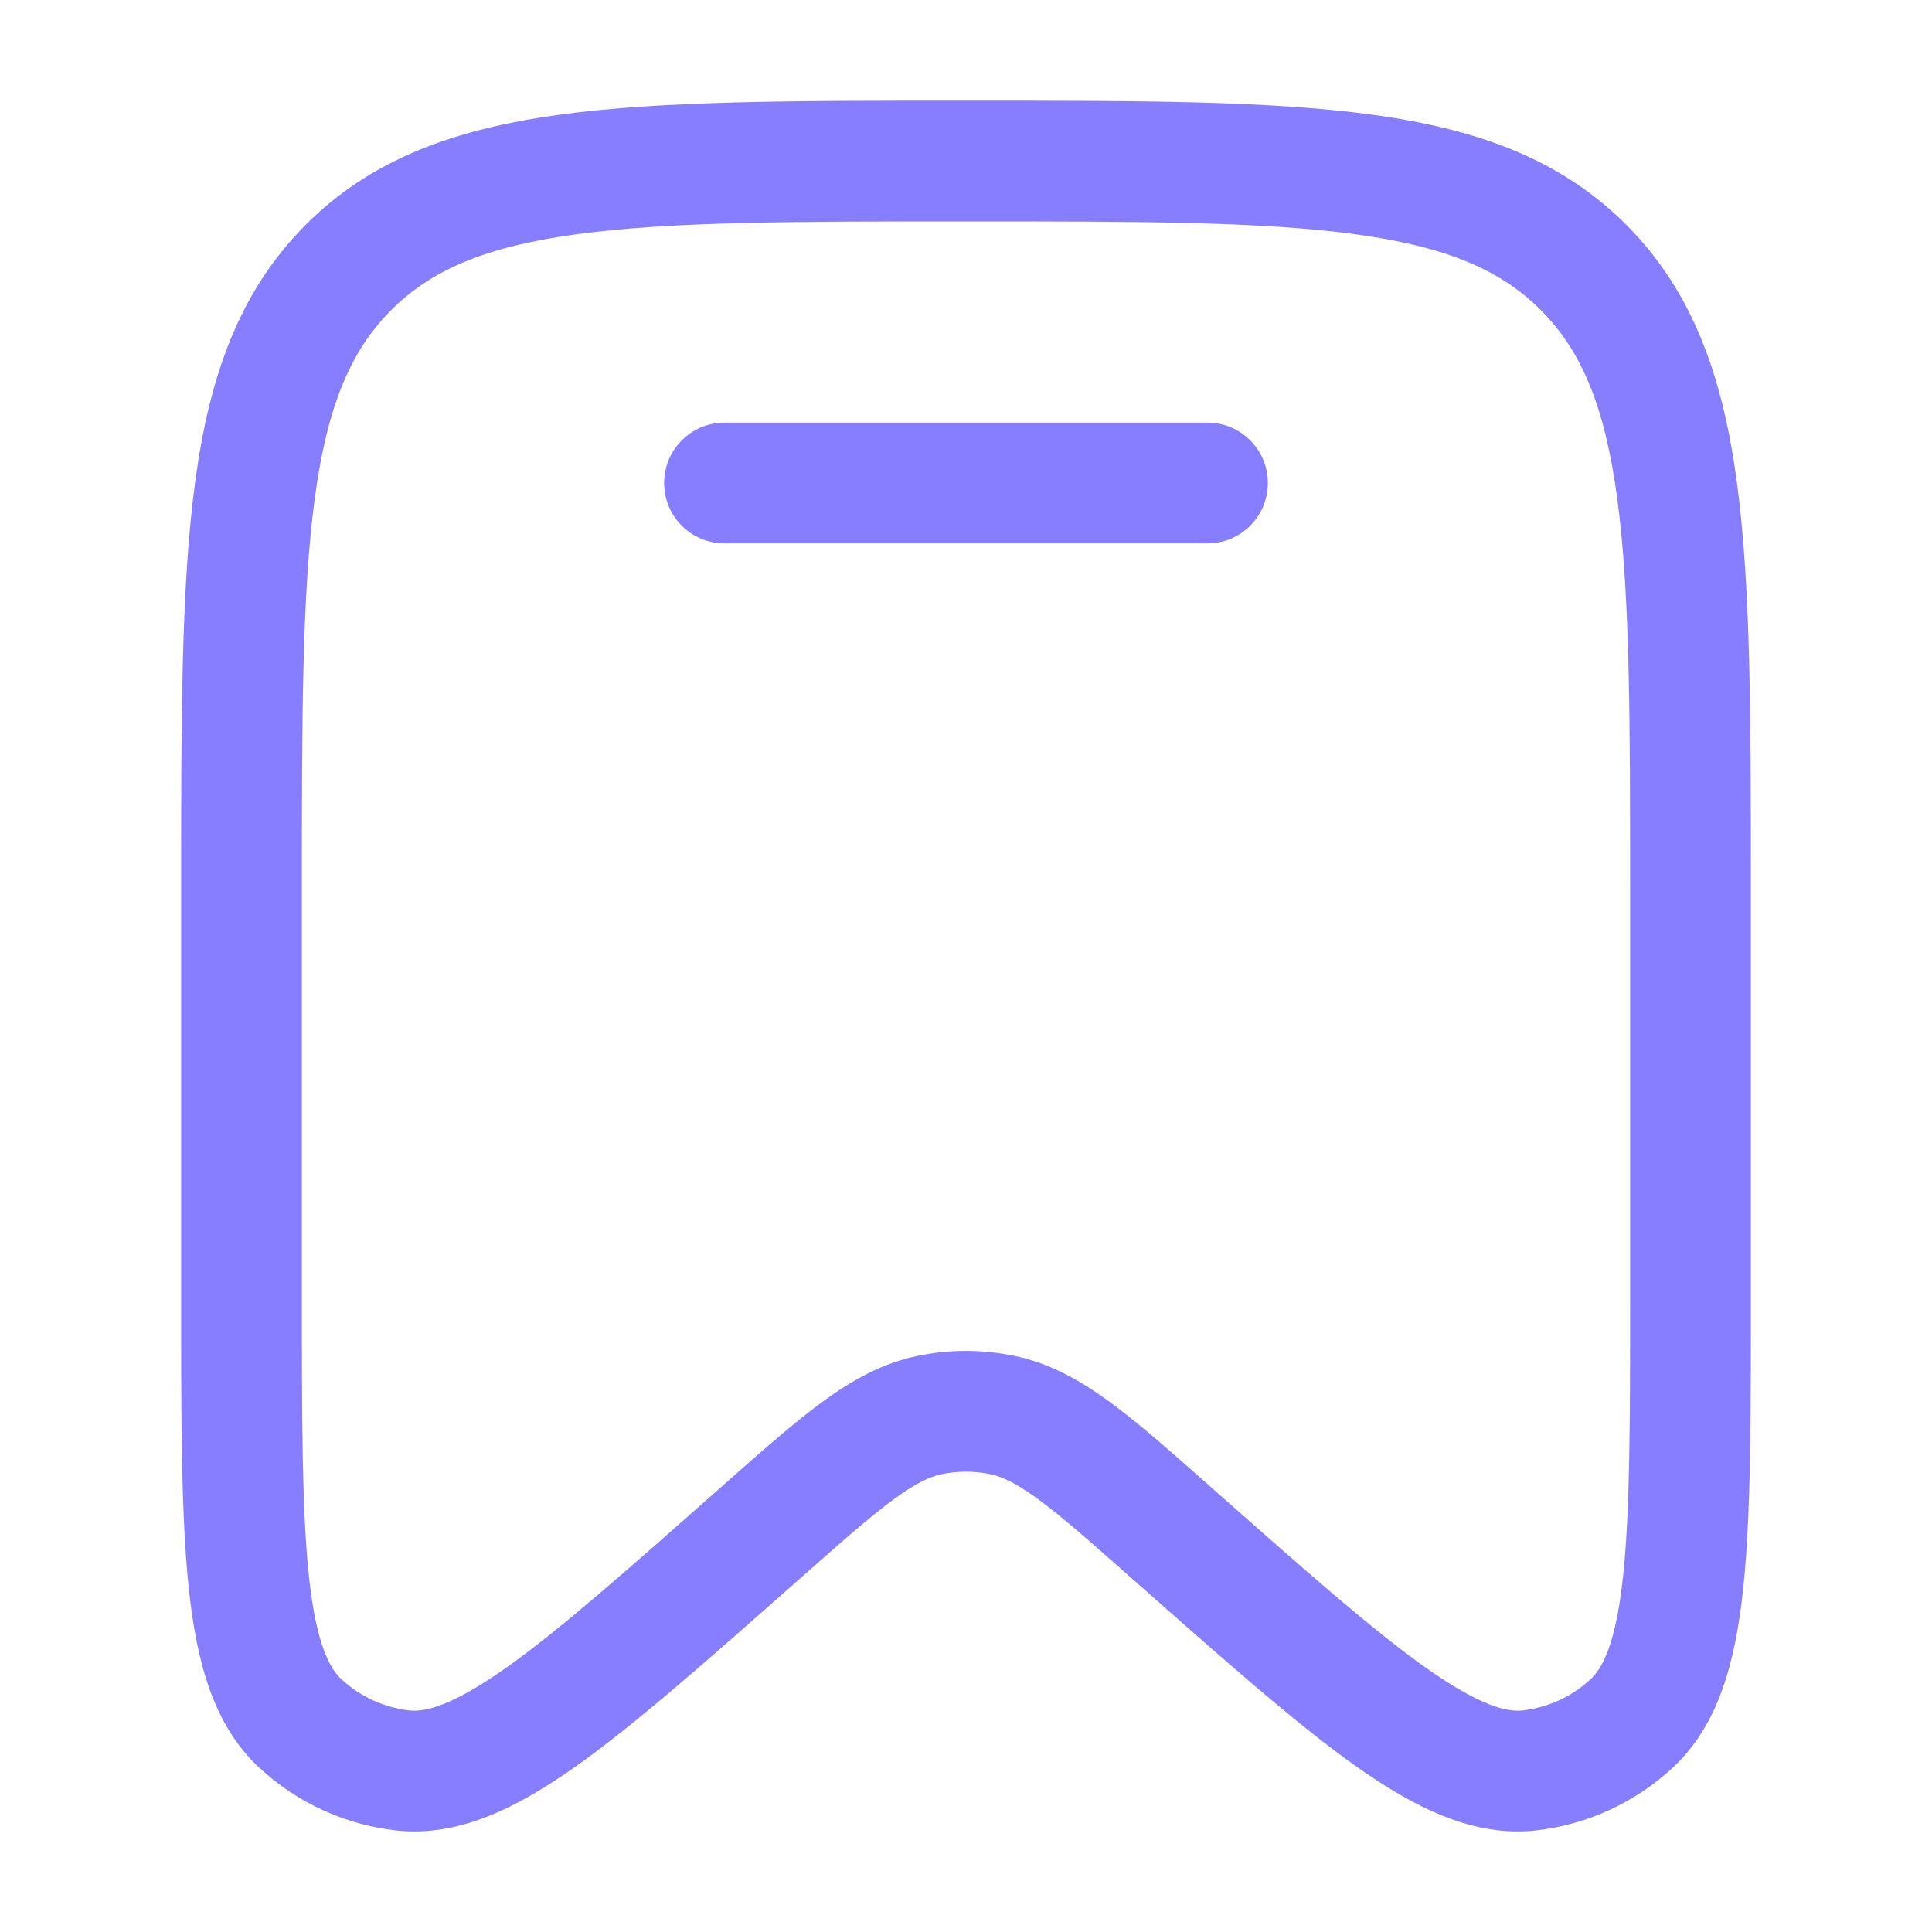
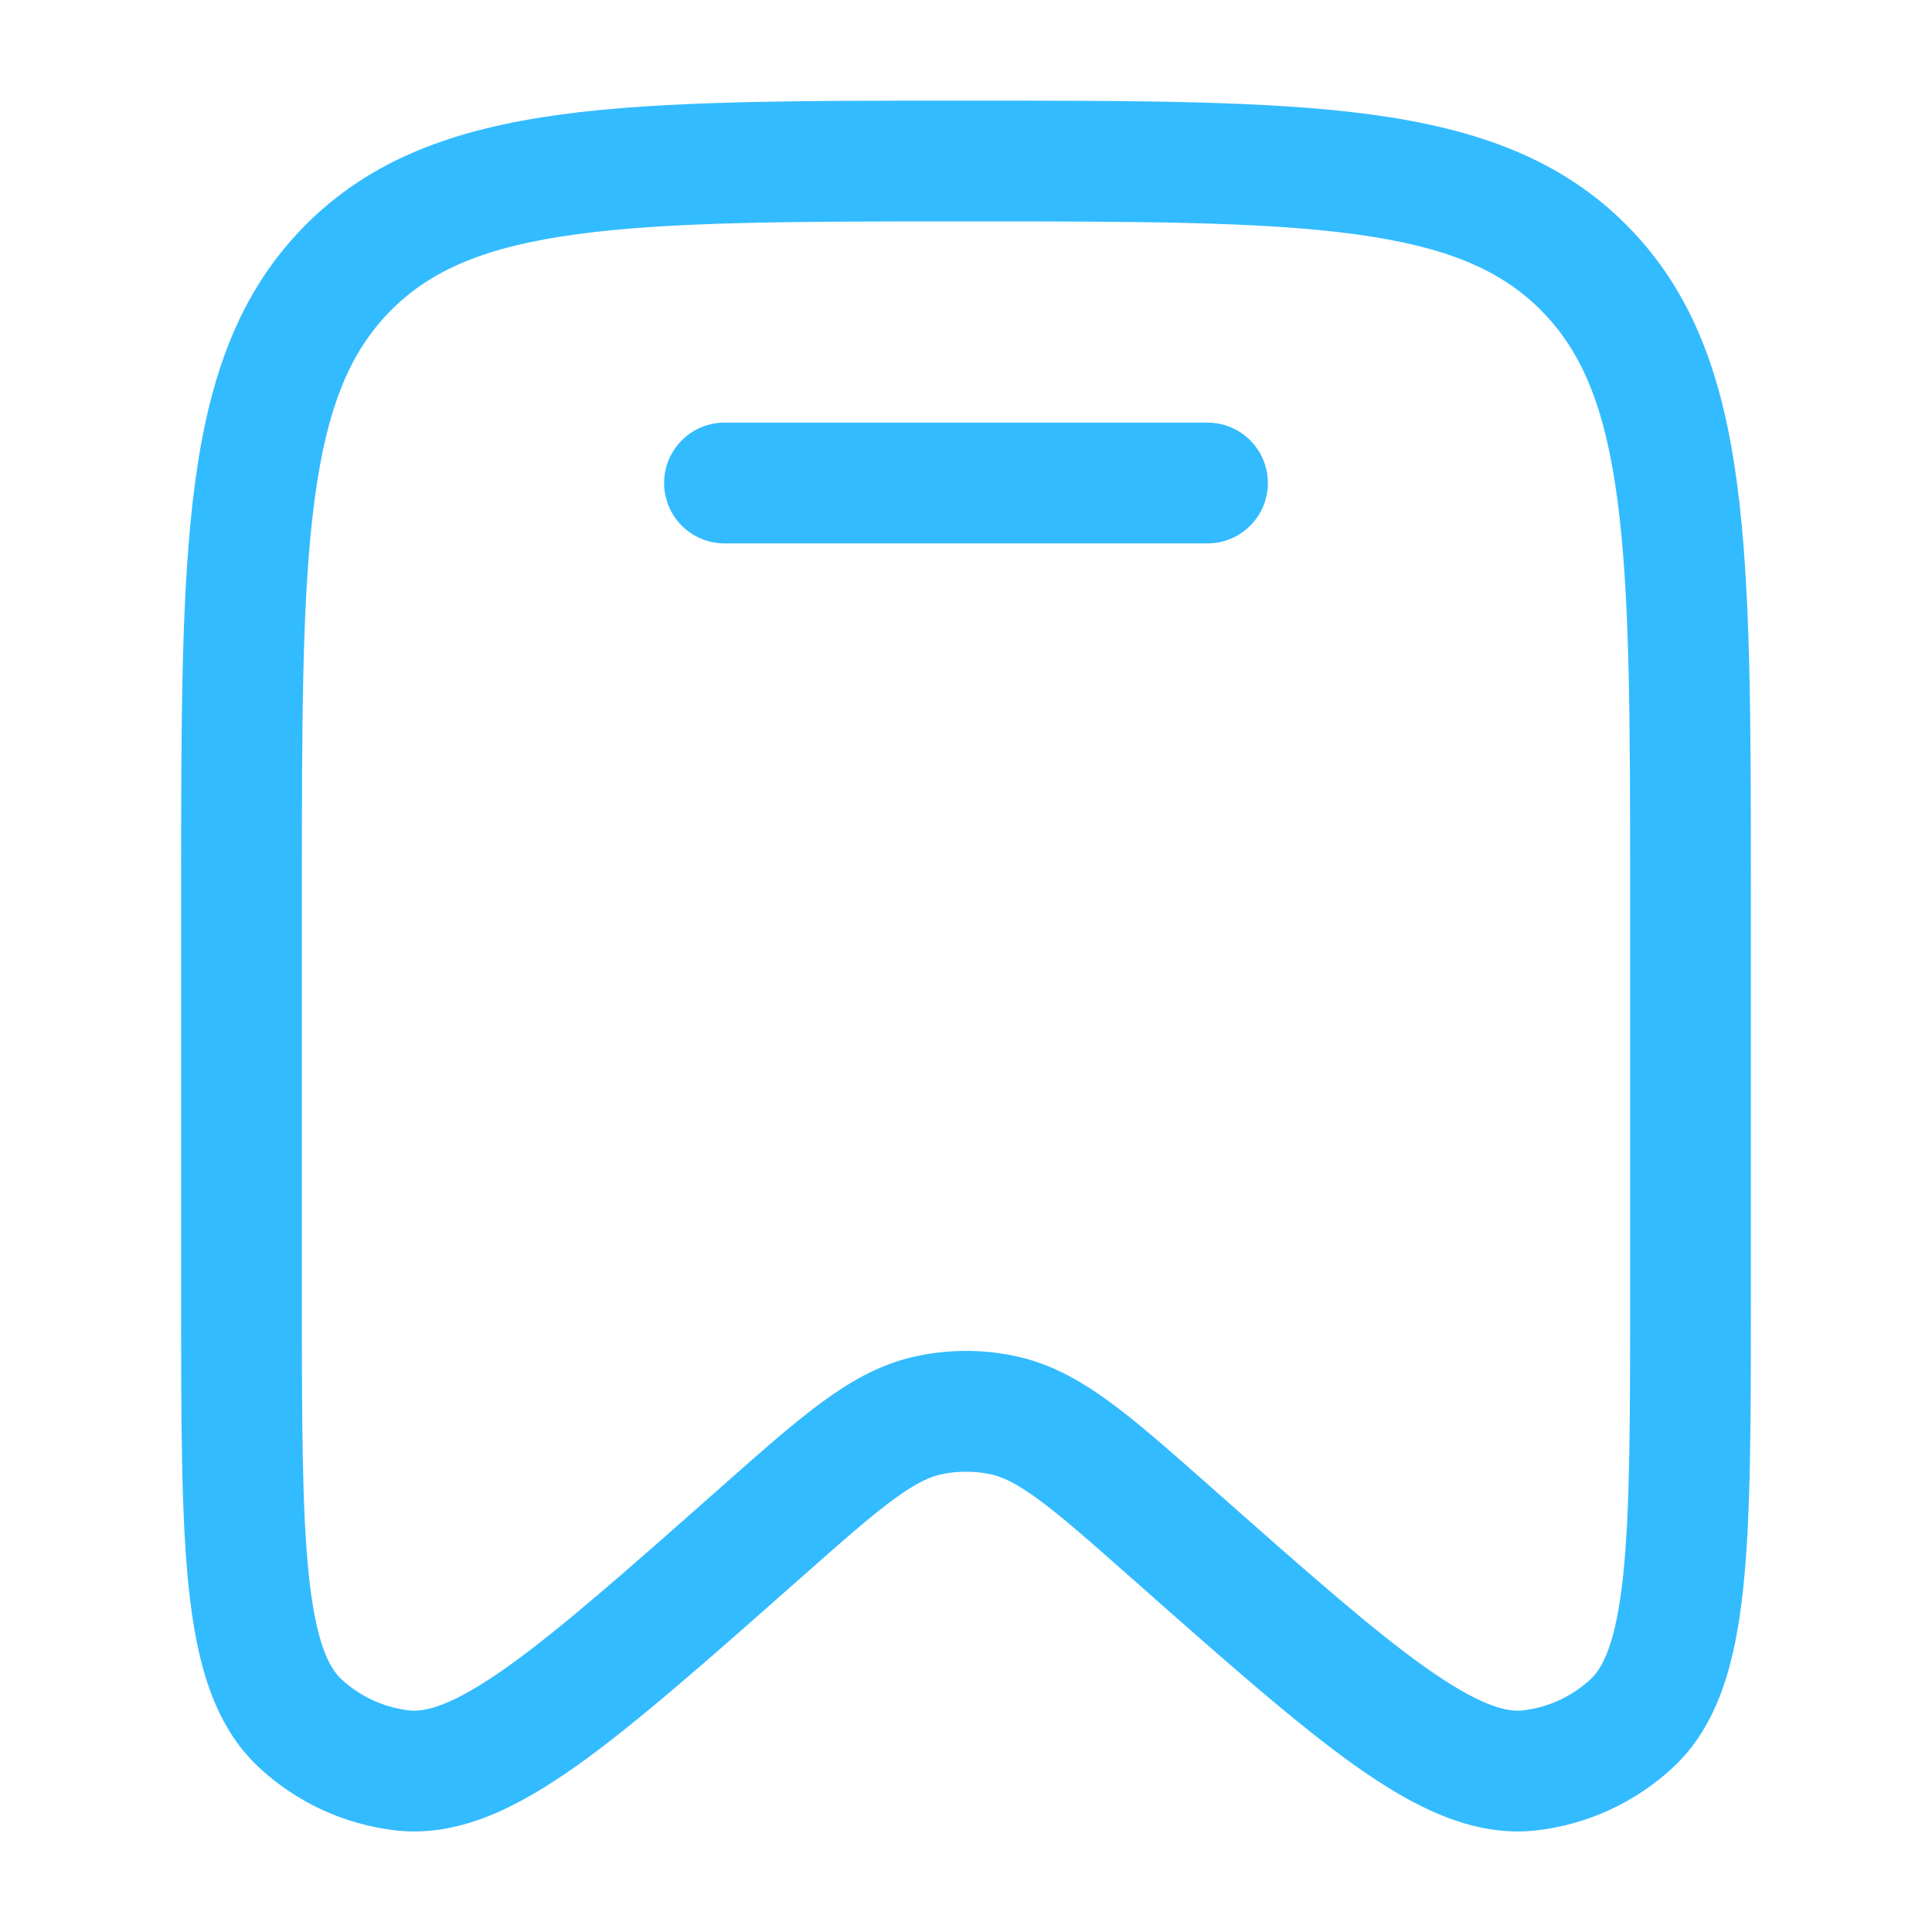
<svg xmlns="http://www.w3.org/2000/svg" width="20" height="20" viewBox="0 0 20 20" fill="none">
-   <path d="M7.5 4.375C7.155 4.375 6.875 4.655 6.875 5C6.875 5.346 7.155 5.625 7.5 5.625H12.5C12.845 5.625 13.125 5.346 13.125 5C13.125 4.655 12.845 4.375 12.5 4.375H7.5Z" fill="#877EFF" />
-   <path fill-rule="evenodd" clip-rule="evenodd" d="M9.952 1.042C8.225 1.042 6.864 1.042 5.801 1.186C4.709 1.335 3.838 1.646 3.154 2.338C2.471 3.029 2.164 3.906 2.018 5.006C1.875 6.08 1.875 7.454 1.875 9.201V13.45C1.875 14.706 1.875 15.7 1.955 16.449C2.034 17.189 2.204 17.857 2.688 18.303C3.077 18.662 3.568 18.887 4.093 18.948C4.749 19.023 5.362 18.709 5.966 18.282C6.576 17.849 7.317 17.194 8.252 16.367L8.283 16.34C8.716 15.957 9.009 15.698 9.254 15.519C9.491 15.346 9.635 15.283 9.757 15.259C9.917 15.227 10.083 15.227 10.243 15.259C10.365 15.283 10.509 15.346 10.746 15.519C10.991 15.698 11.284 15.957 11.717 16.34L11.748 16.367C12.683 17.194 13.424 17.849 14.034 18.282C14.638 18.709 15.251 19.023 15.907 18.948C16.432 18.887 16.923 18.662 17.312 18.303C17.796 17.857 17.966 17.189 18.045 16.449C18.125 15.7 18.125 14.706 18.125 13.45V9.201C18.125 7.454 18.125 6.08 17.982 5.006C17.836 3.906 17.529 3.029 16.846 2.338C16.162 1.646 15.291 1.335 14.199 1.186C13.136 1.042 11.775 1.042 10.048 1.042H9.952ZM4.043 3.217C4.457 2.798 5.019 2.554 5.969 2.425C6.939 2.293 8.214 2.292 10 2.292C11.786 2.292 13.061 2.293 14.031 2.425C14.981 2.554 15.543 2.798 15.957 3.217C16.372 3.636 16.615 4.207 16.743 5.171C16.874 6.153 16.875 7.444 16.875 9.248V13.409C16.875 14.715 16.874 15.642 16.802 16.317C16.728 17.008 16.592 17.267 16.465 17.384C16.27 17.564 16.025 17.676 15.765 17.706C15.598 17.725 15.32 17.66 14.757 17.262C14.208 16.873 13.518 16.263 12.546 15.404L12.524 15.384C12.118 15.025 11.781 14.727 11.484 14.51C11.173 14.283 10.859 14.108 10.49 14.034C10.166 13.968 9.834 13.968 9.51 14.034C9.141 14.108 8.827 14.283 8.516 14.51C8.219 14.727 7.882 15.025 7.476 15.384L7.454 15.404C6.482 16.263 5.792 16.873 5.243 17.262C4.68 17.66 4.402 17.725 4.235 17.706C3.975 17.676 3.73 17.564 3.535 17.384C3.408 17.267 3.272 17.008 3.198 16.317C3.126 15.642 3.125 14.715 3.125 13.409V9.248C3.125 7.444 3.126 6.153 3.257 5.171C3.385 4.207 3.628 3.636 4.043 3.217Z" fill="#877EFF" />
+   <path d="M7.5 4.375C7.155 4.375 6.875 4.655 6.875 5C6.875 5.346 7.155 5.625 7.5 5.625H12.5C12.845 5.625 13.125 5.346 13.125 5C13.125 4.655 12.845 4.375 12.5 4.375H7.5Z" fill="#33bbff" />
+   <path fill-rule="evenodd" clip-rule="evenodd" d="M9.952 1.042C8.225 1.042 6.864 1.042 5.801 1.186C4.709 1.335 3.838 1.646 3.154 2.338C2.471 3.029 2.164 3.906 2.018 5.006C1.875 6.08 1.875 7.454 1.875 9.201V13.45C1.875 14.706 1.875 15.7 1.955 16.449C2.034 17.189 2.204 17.857 2.688 18.303C3.077 18.662 3.568 18.887 4.093 18.948C4.749 19.023 5.362 18.709 5.966 18.282C6.576 17.849 7.317 17.194 8.252 16.367L8.283 16.34C8.716 15.957 9.009 15.698 9.254 15.519C9.491 15.346 9.635 15.283 9.757 15.259C9.917 15.227 10.083 15.227 10.243 15.259C10.365 15.283 10.509 15.346 10.746 15.519C10.991 15.698 11.284 15.957 11.717 16.34L11.748 16.367C12.683 17.194 13.424 17.849 14.034 18.282C14.638 18.709 15.251 19.023 15.907 18.948C16.432 18.887 16.923 18.662 17.312 18.303C17.796 17.857 17.966 17.189 18.045 16.449C18.125 15.7 18.125 14.706 18.125 13.45V9.201C18.125 7.454 18.125 6.08 17.982 5.006C17.836 3.906 17.529 3.029 16.846 2.338C16.162 1.646 15.291 1.335 14.199 1.186C13.136 1.042 11.775 1.042 10.048 1.042H9.952ZM4.043 3.217C4.457 2.798 5.019 2.554 5.969 2.425C6.939 2.293 8.214 2.292 10 2.292C11.786 2.292 13.061 2.293 14.031 2.425C14.981 2.554 15.543 2.798 15.957 3.217C16.372 3.636 16.615 4.207 16.743 5.171C16.874 6.153 16.875 7.444 16.875 9.248V13.409C16.875 14.715 16.874 15.642 16.802 16.317C16.728 17.008 16.592 17.267 16.465 17.384C16.27 17.564 16.025 17.676 15.765 17.706C15.598 17.725 15.32 17.66 14.757 17.262C14.208 16.873 13.518 16.263 12.546 15.404L12.524 15.384C12.118 15.025 11.781 14.727 11.484 14.51C11.173 14.283 10.859 14.108 10.49 14.034C10.166 13.968 9.834 13.968 9.51 14.034C9.141 14.108 8.827 14.283 8.516 14.51C8.219 14.727 7.882 15.025 7.476 15.384L7.454 15.404C6.482 16.263 5.792 16.873 5.243 17.262C4.68 17.66 4.402 17.725 4.235 17.706C3.975 17.676 3.73 17.564 3.535 17.384C3.408 17.267 3.272 17.008 3.198 16.317C3.126 15.642 3.125 14.715 3.125 13.409V9.248C3.125 7.444 3.126 6.153 3.257 5.171C3.385 4.207 3.628 3.636 4.043 3.217Z" fill="#33bbff" />
</svg>
